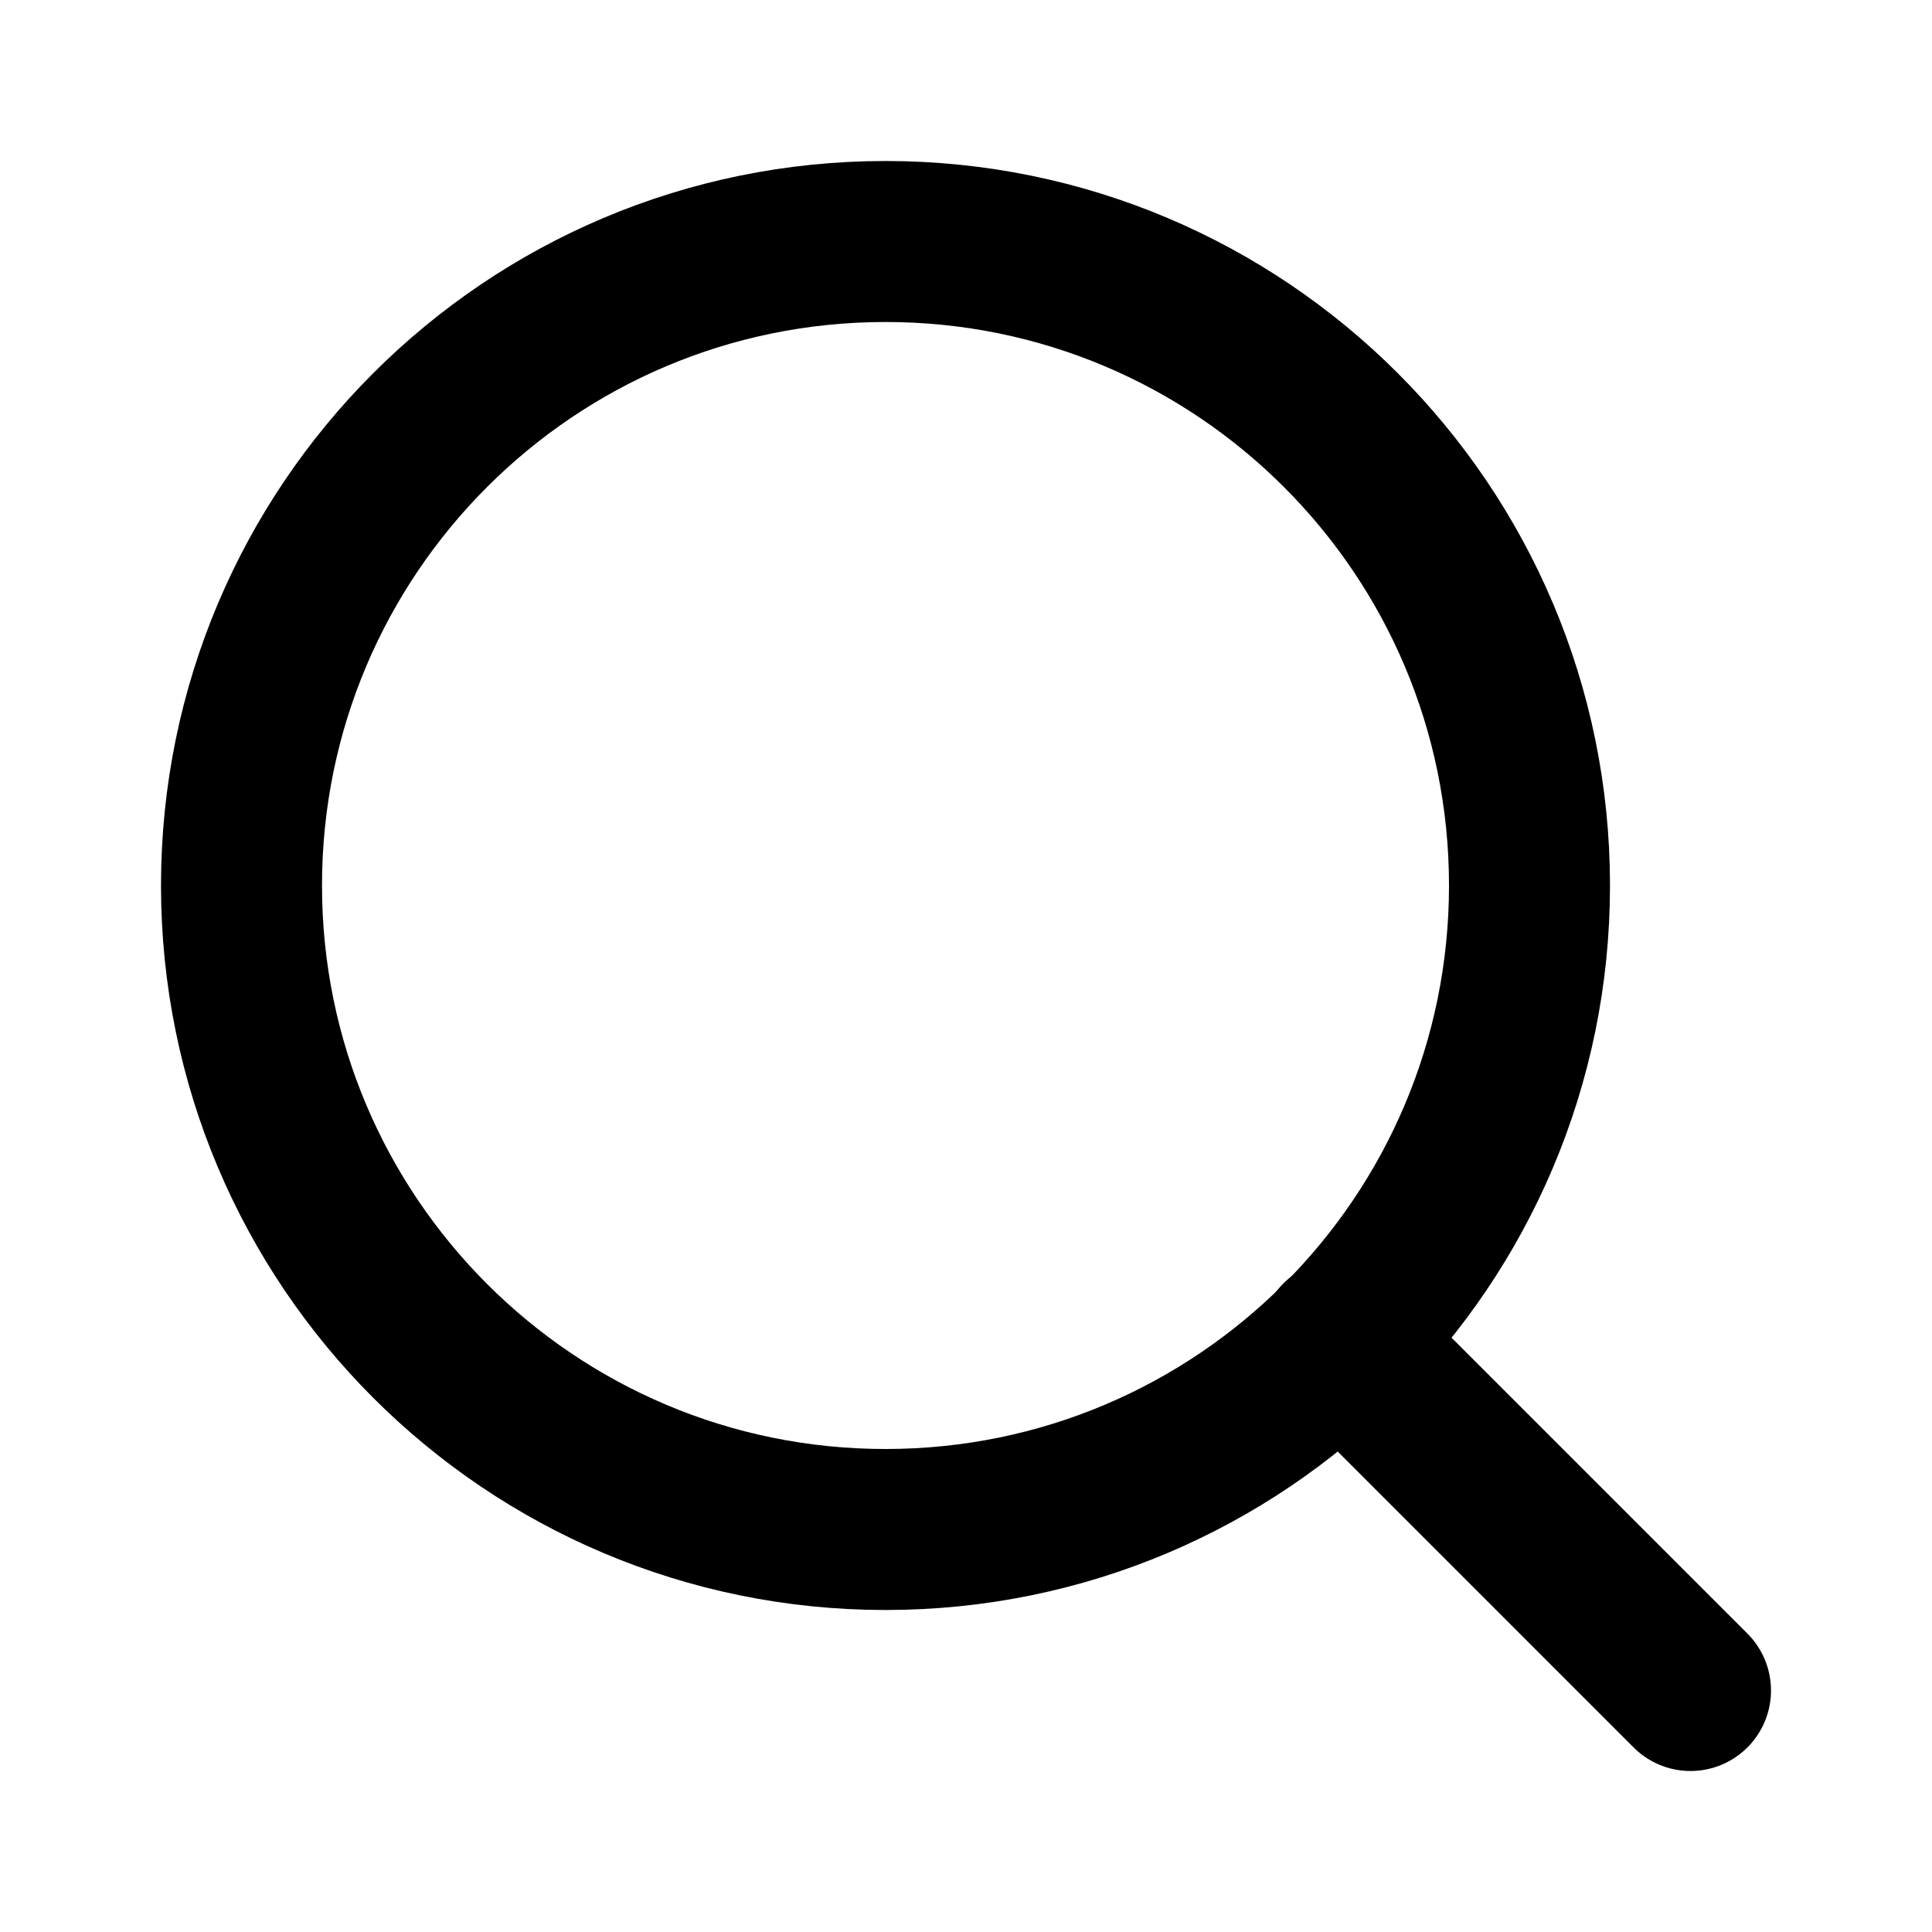
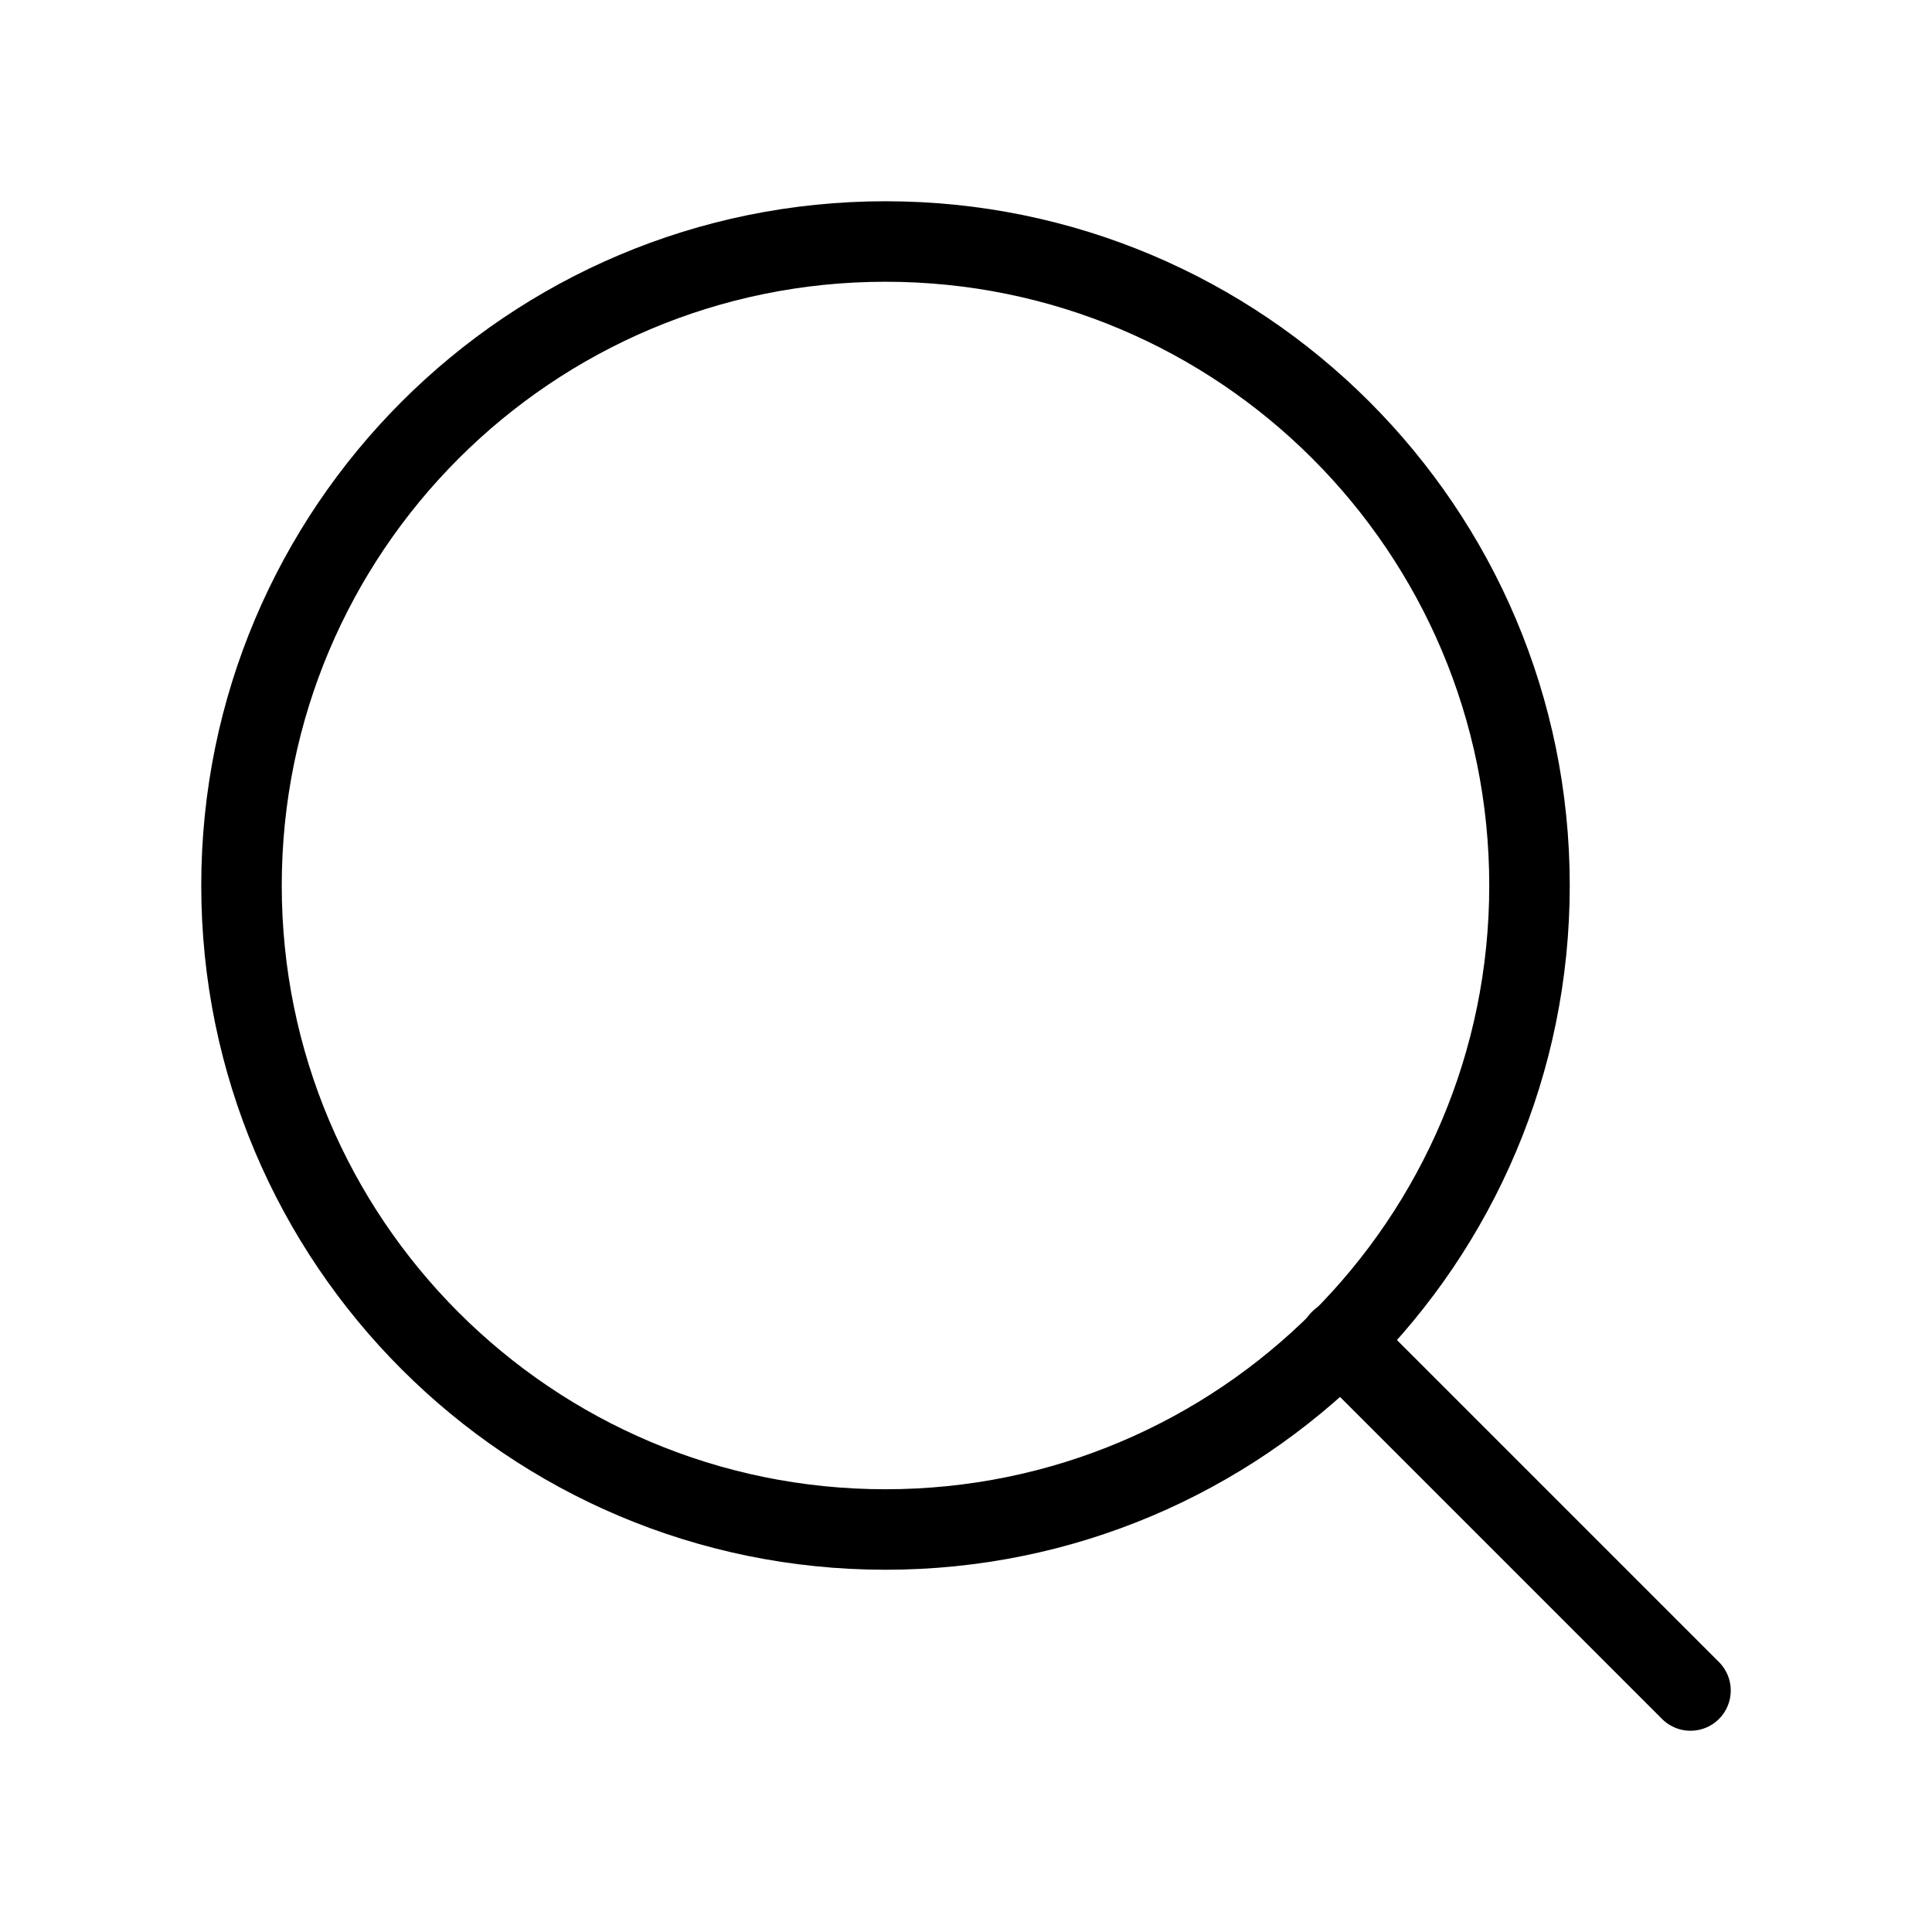
- <svg xmlns="http://www.w3.org/2000/svg" width="24" height="24" viewBox="0 0 24 24" fill="none" stroke="currentColor" stroke-width="2" stroke-linecap="round" stroke-linejoin="round" class="feather feather-search">
+ <svg xmlns="http://www.w3.org/2000/svg" width="24" height="24" viewBox="0 0 24 24" fill="none" stroke="currentColor" strokeWidth="2" stroke-linecap="round" strokeLinejoin="round" class="feather feather-search">
  <circle cx="11" cy="11" r="8" />
  <line x1="21" y1="21" x2="16.65" y2="16.65" />
</svg>
